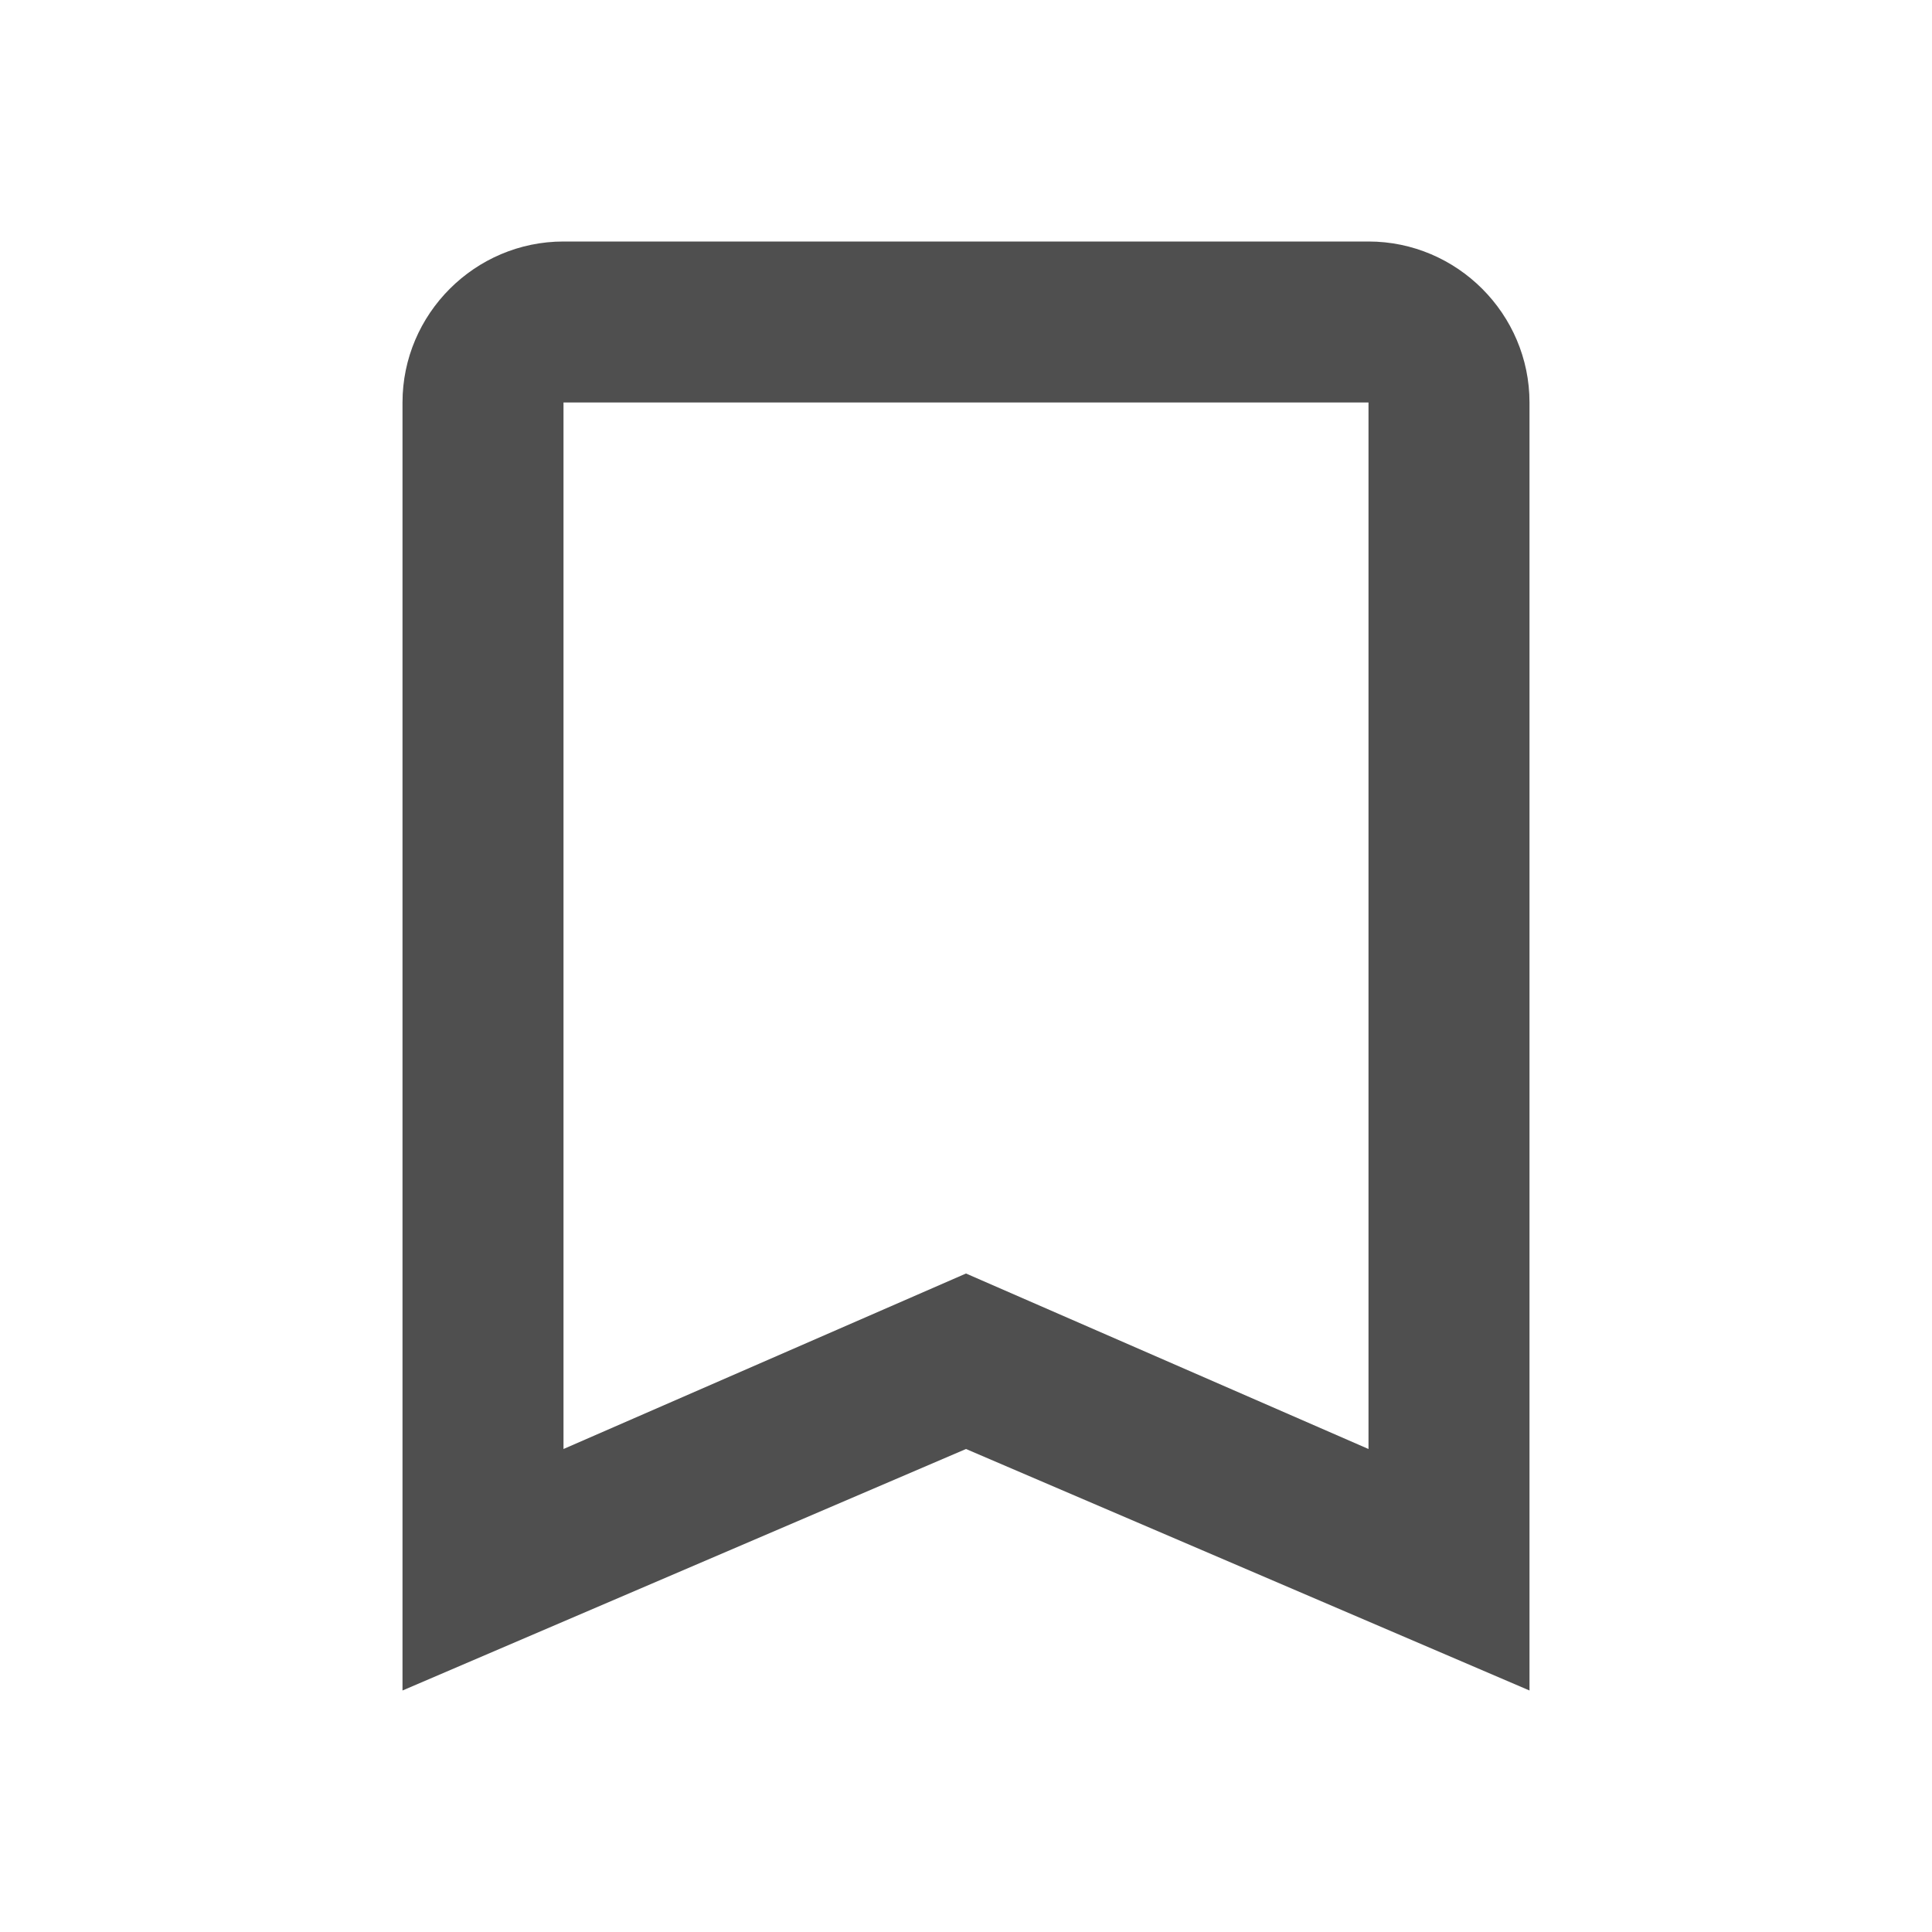
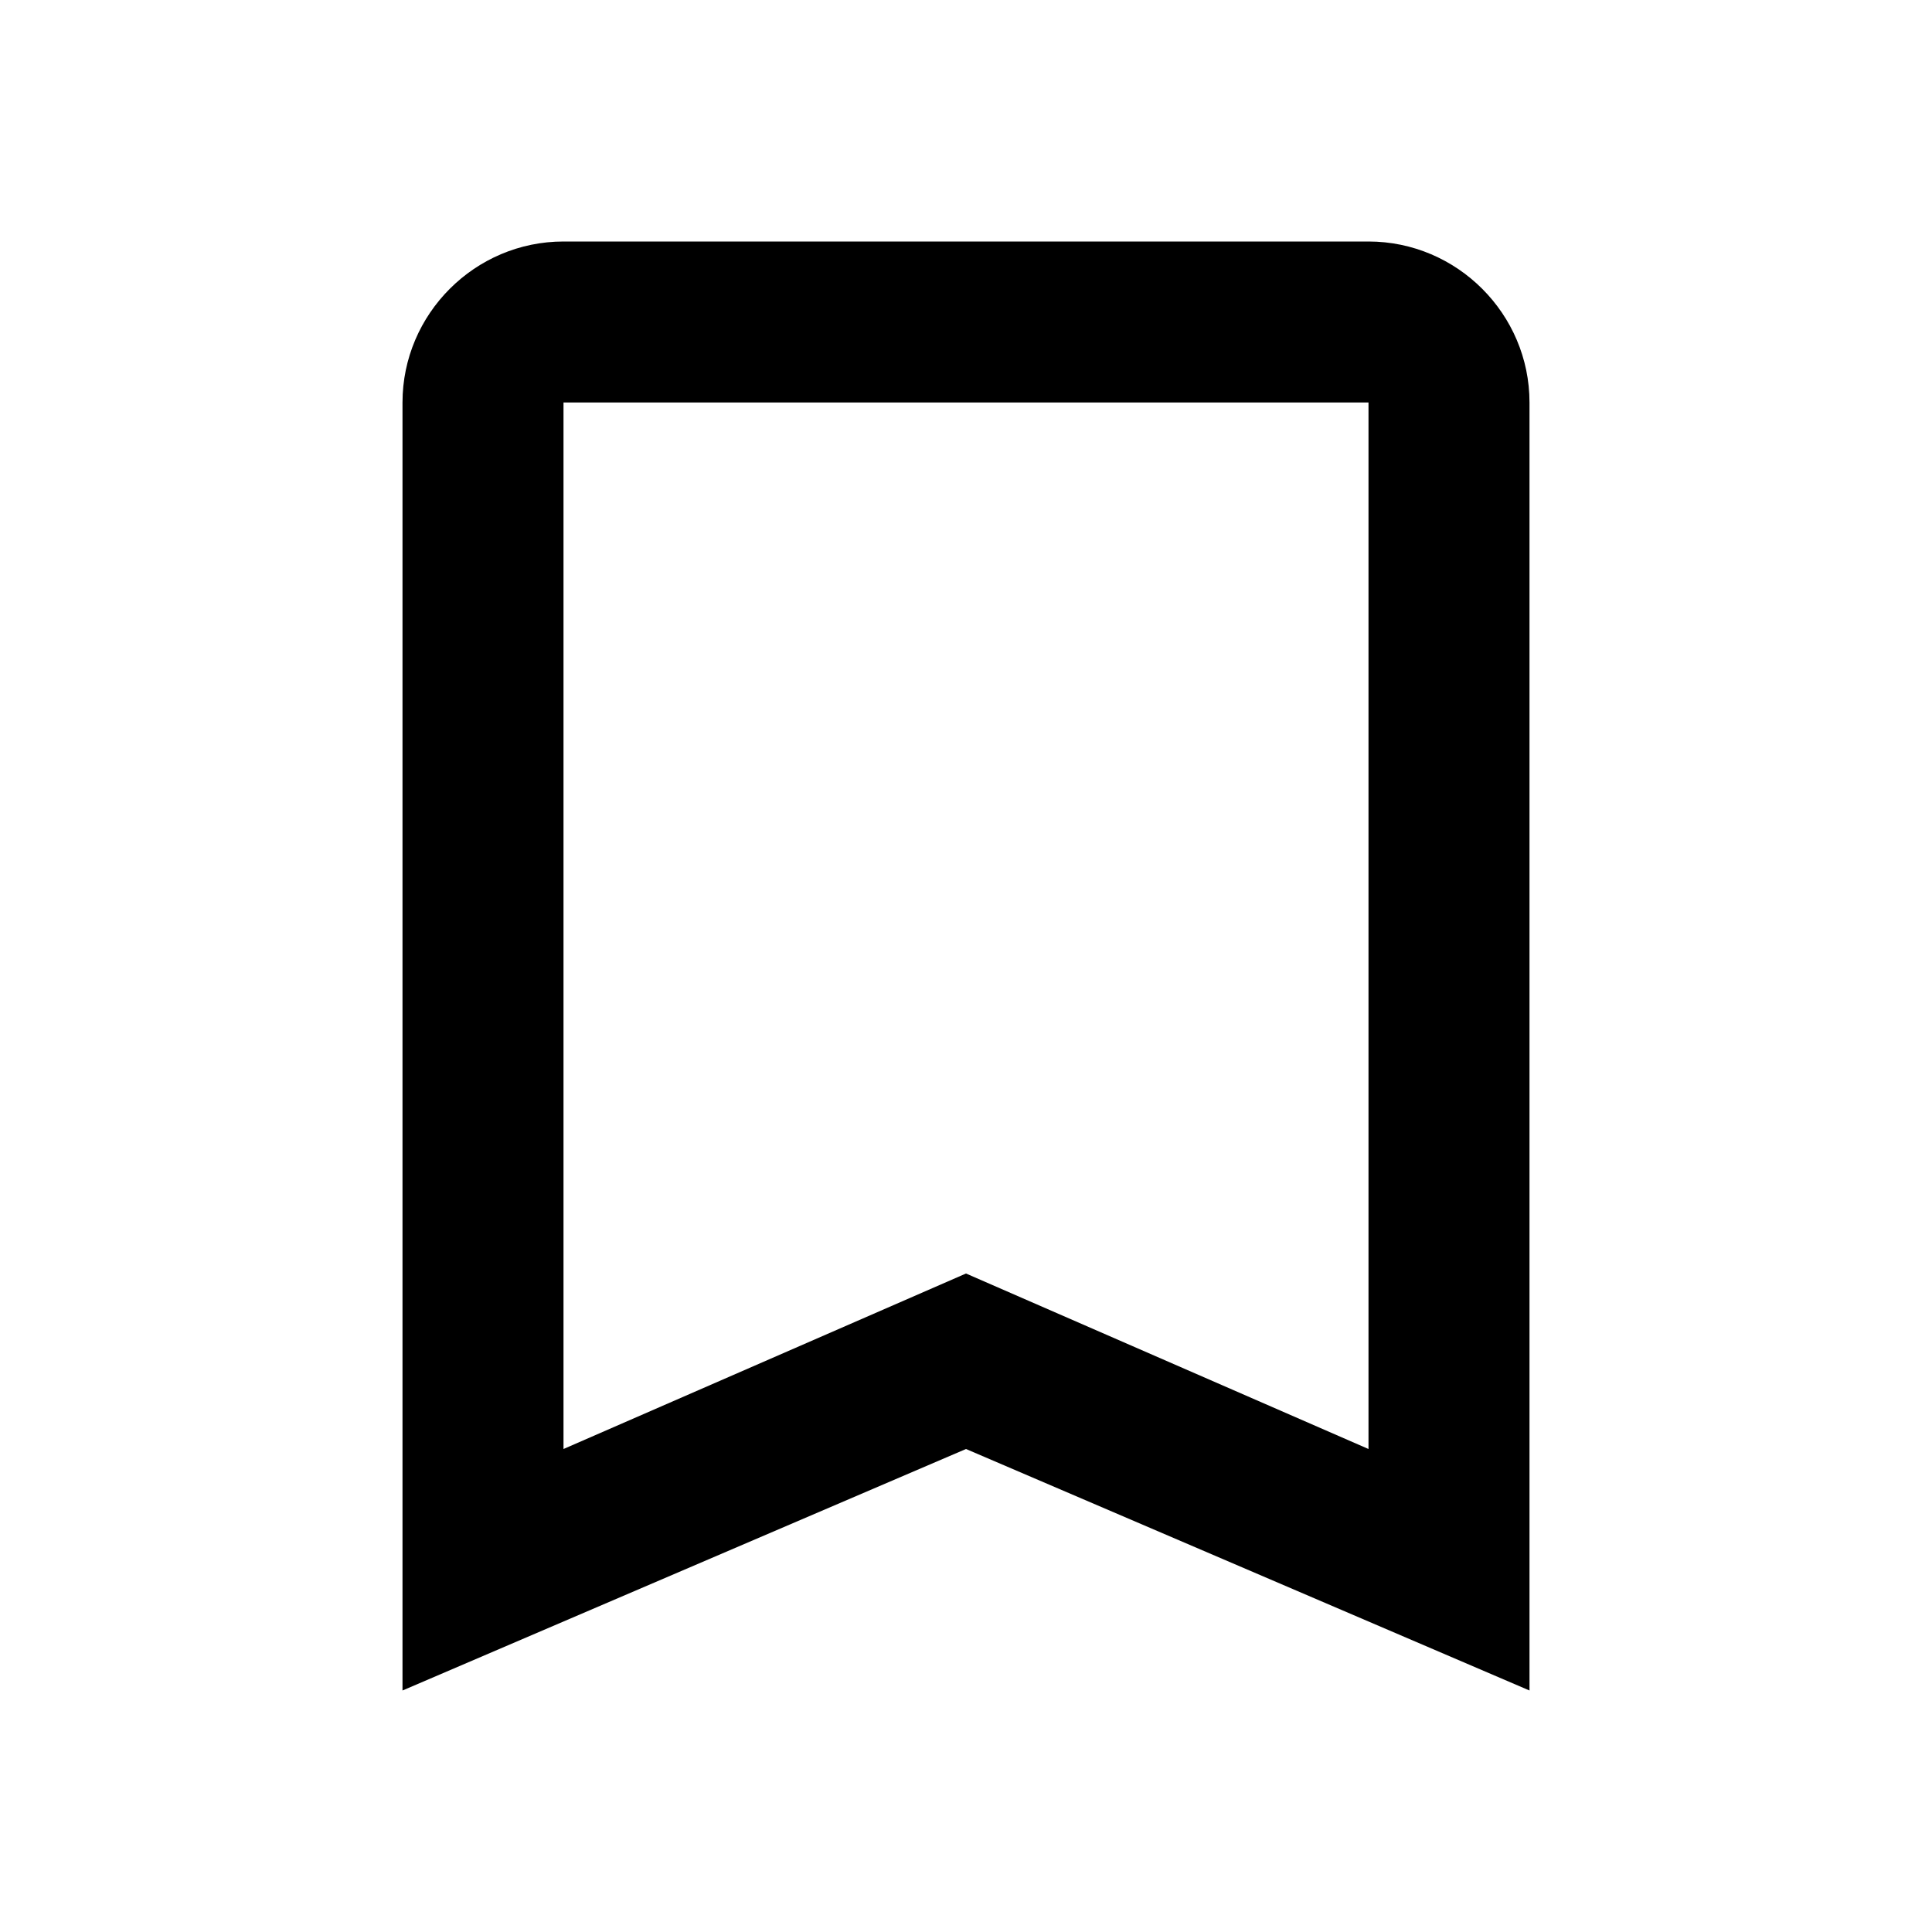
- <svg xmlns="http://www.w3.org/2000/svg" height="24px" viewBox="0 0 24 24" width="24px" fill="#4F4F4F">
+ <svg xmlns="http://www.w3.org/2000/svg" height="24px" viewBox="0 0 24 24" width="24px" fill="#000000">
  <path d="M0 0h24v24H0V0z" fill="none" />
  <path d="M17 3H7c-1.1 0-2 .9-2 2v16l7-3 7 3V5c0-1.1-.9-2-2-2zm0 15l-5-2.18L7 18V5h10v13z" />
</svg>
